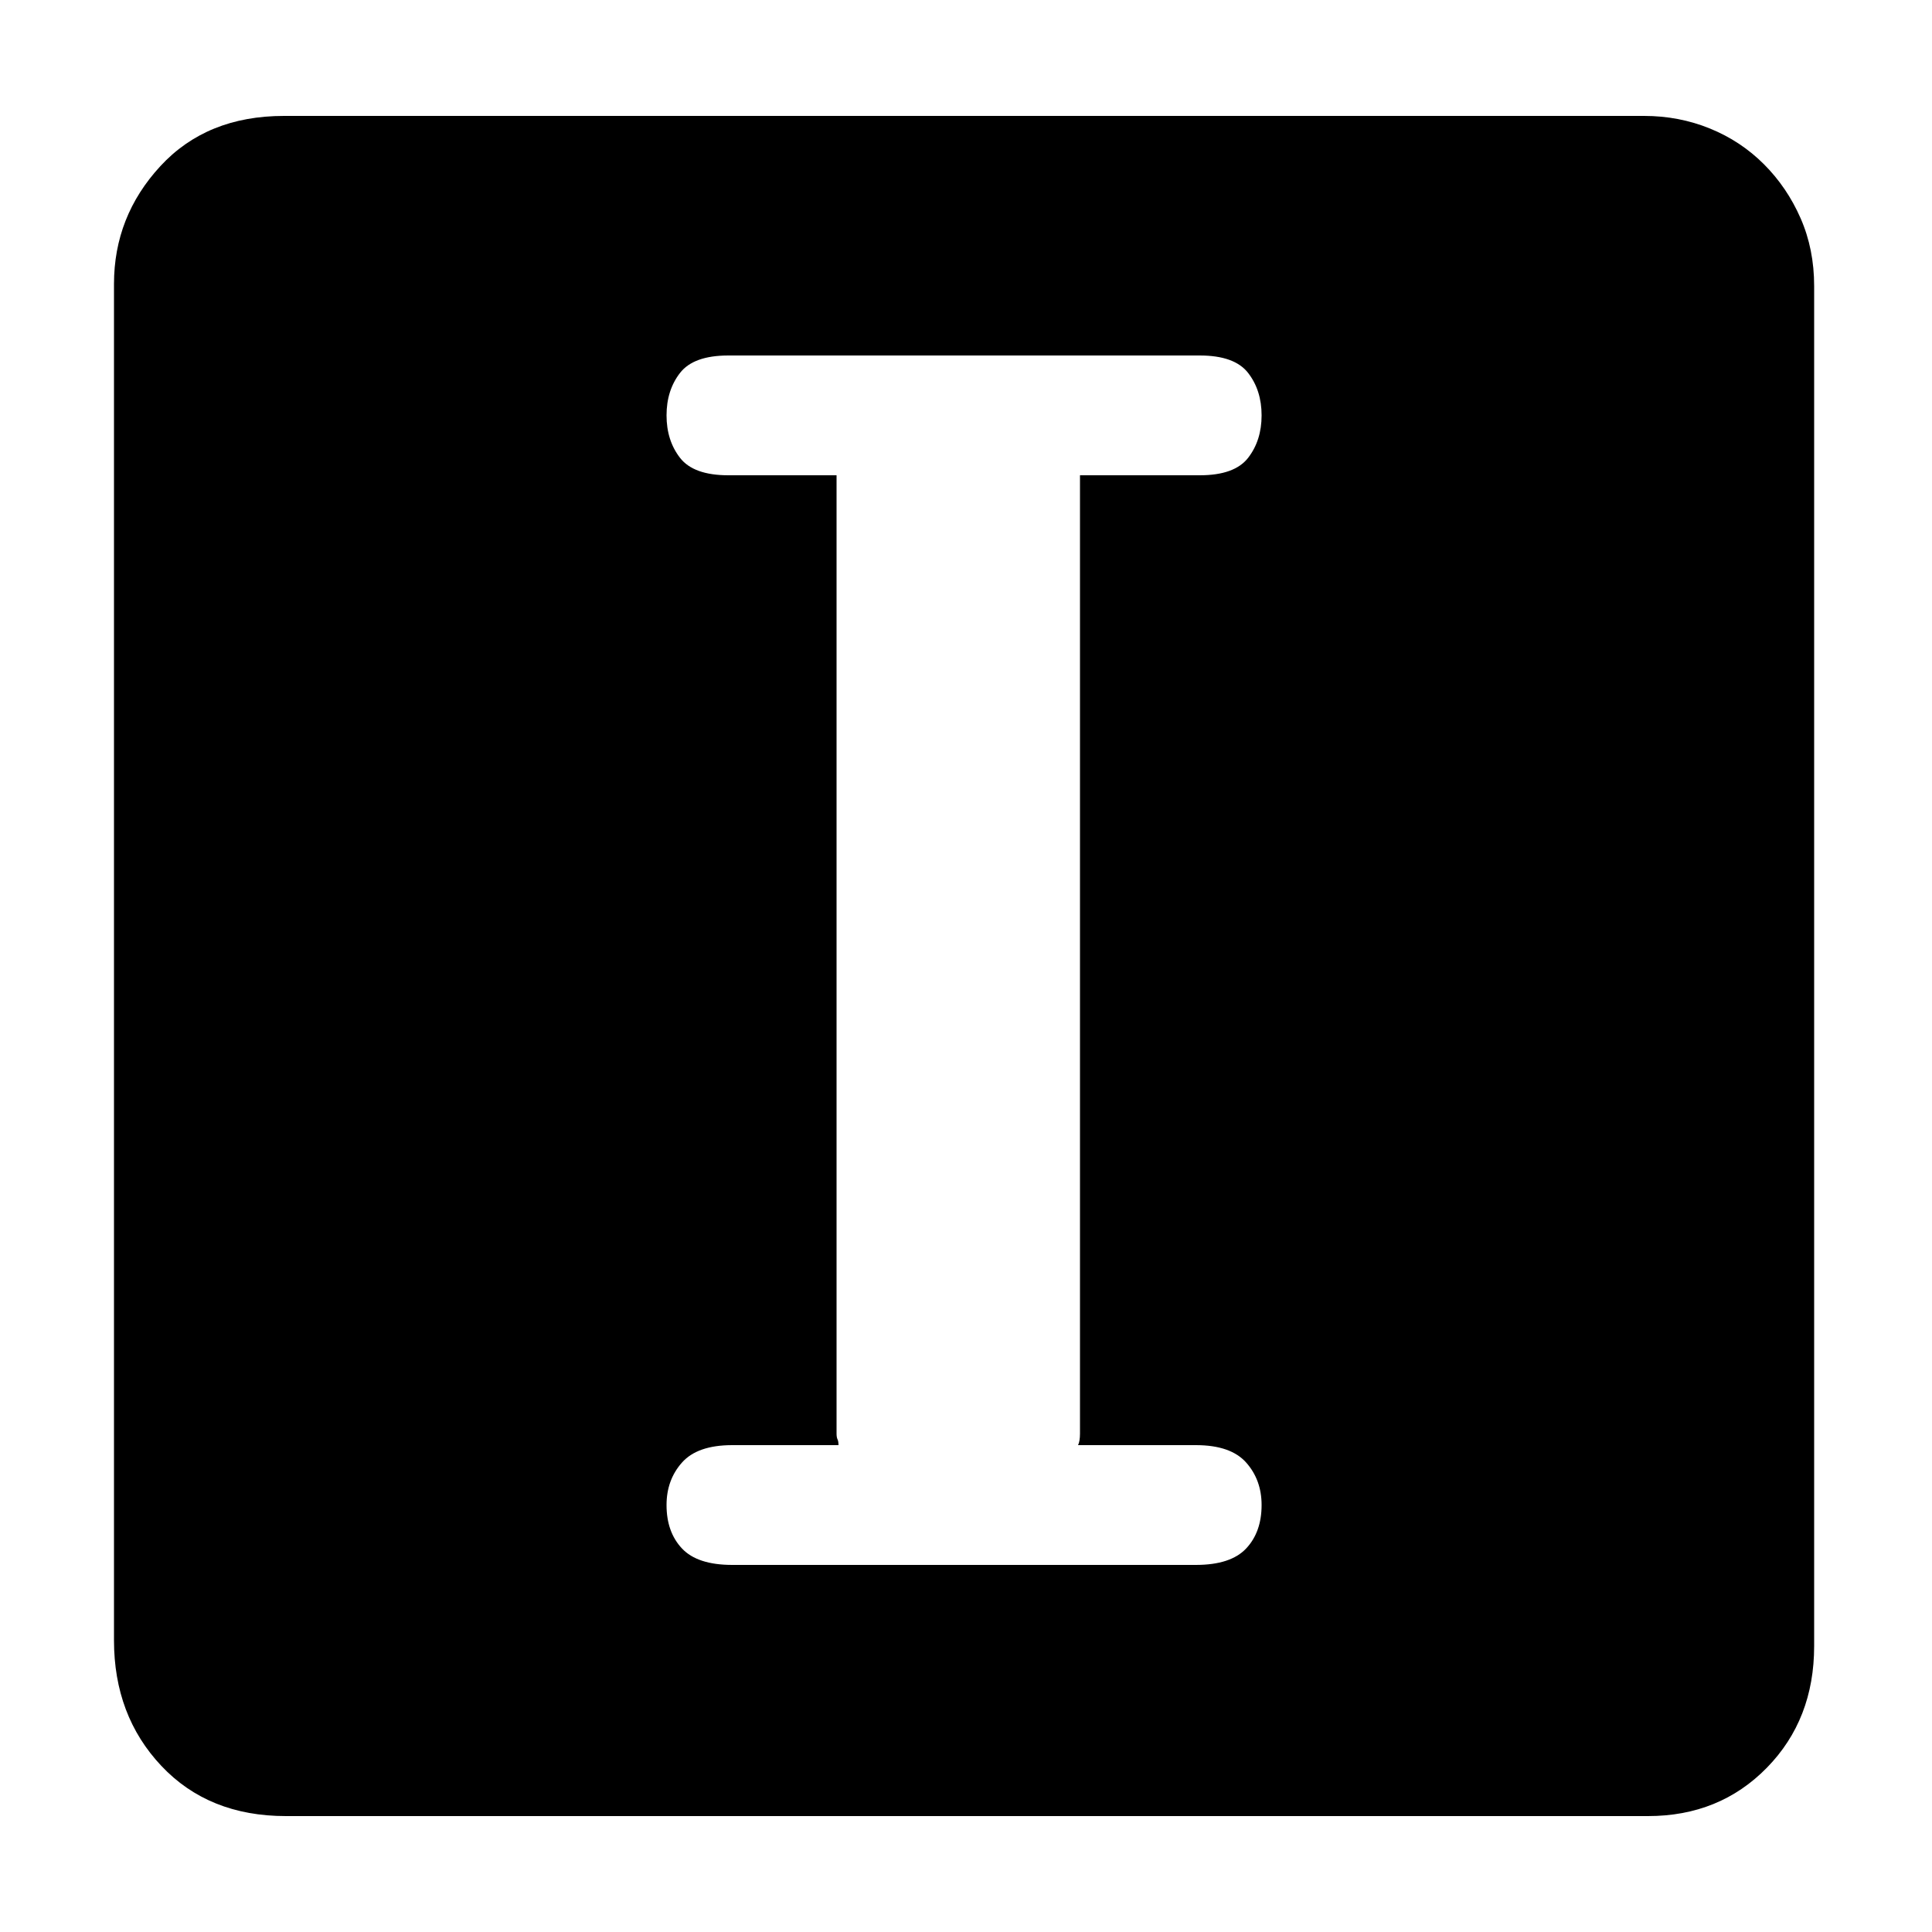
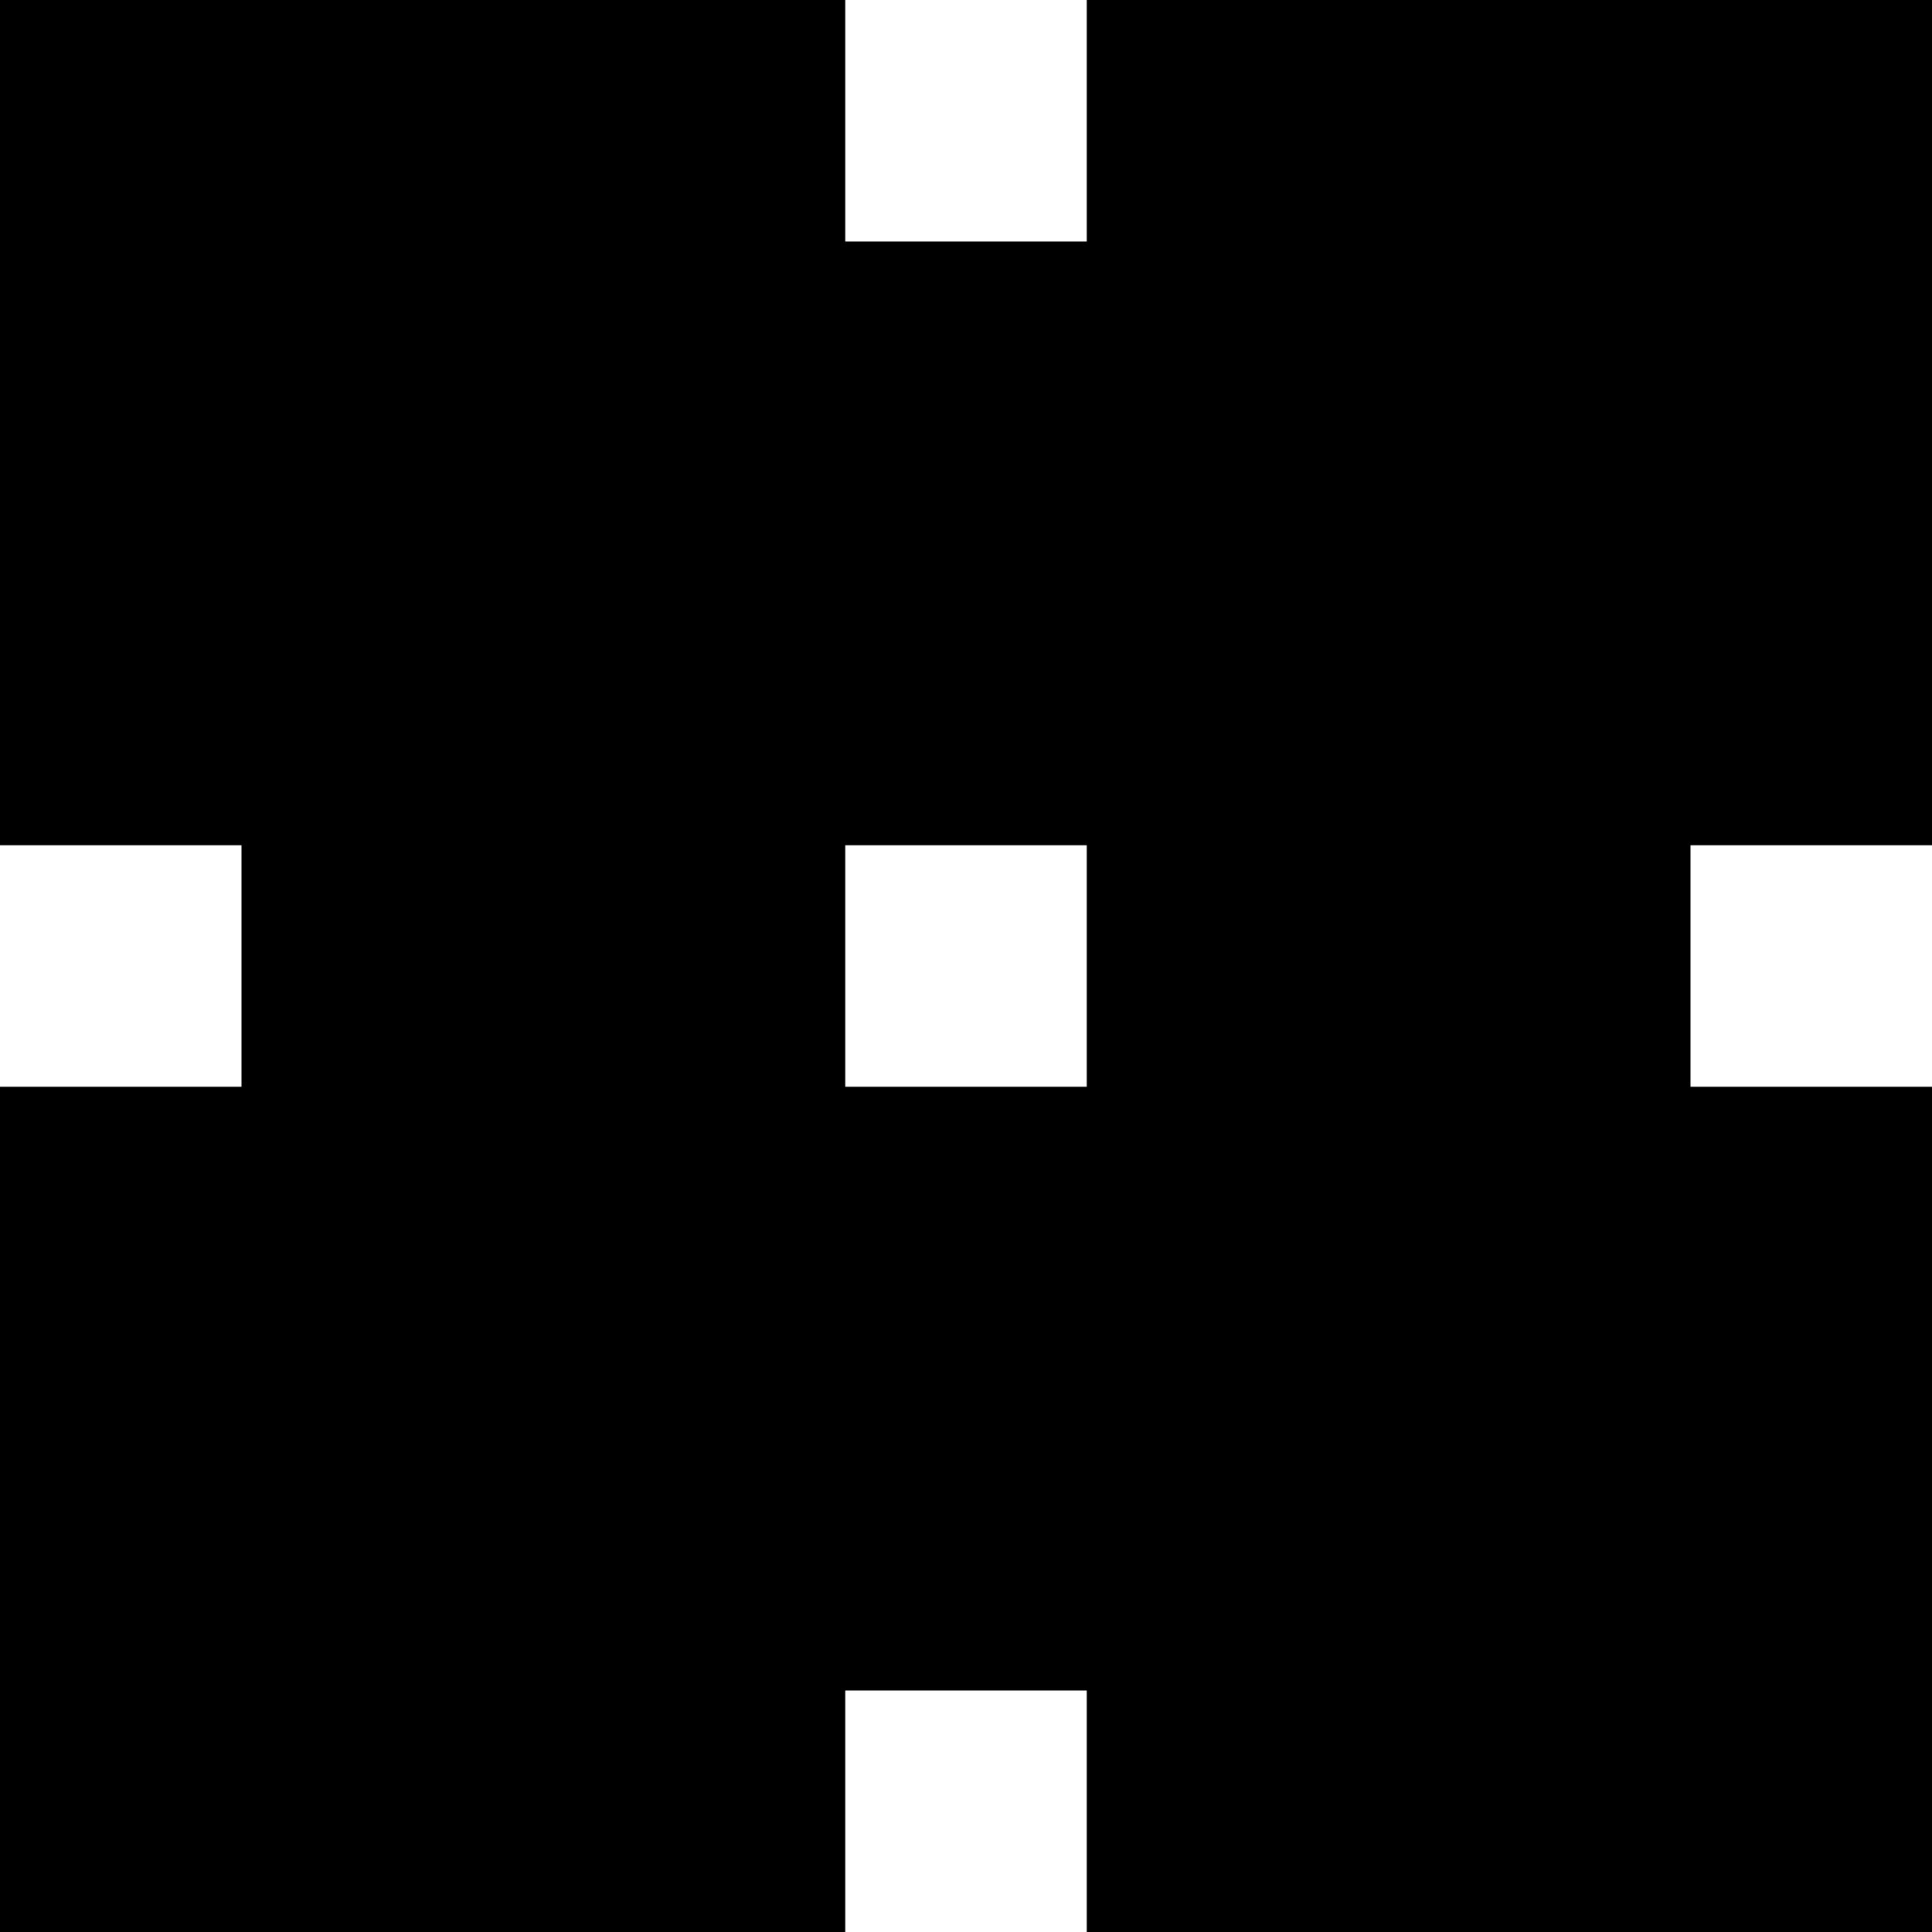
- <svg xmlns="http://www.w3.org/2000/svg" t="1504000178424" class="icon" style="" viewBox="0 0 1024 1024" version="1.1" p-id="14764" width="64" height="64">
-   <defs>
-     <style type="text/css" />
-   </defs>
-   <path d="M871.424 61.44q18.432 0 34.816 6.656t28.672 18.944 19.456 28.672 7.168 35.84l0 720.896q0 38.912-25.088 64.512t-62.976 25.6l-721.92 0q-40.96 0-66.048-26.624t-25.088-66.56l0-718.848q0-35.84 24.576-62.464t65.536-26.624l720.896 0zM633.856 829.44q18.432 0 26.624-8.704t8.192-23.04q0-13.312-8.192-22.528t-26.624-9.216l-62.464 0q1.024-2.048 1.024-6.144l0-507.904 63.488 0q18.432 0 25.6-9.216t7.168-22.528-7.168-22.528-25.6-9.216l-249.856 0q-18.432 0-25.6 9.216t-7.168 22.528 7.168 22.528 25.6 9.216l57.344 0 0 507.904q0 2.048 0.512 3.072t0.512 3.072l-56.32 0q-18.432 0-26.624 9.216t-8.192 22.528q0 14.336 8.192 23.04t26.624 8.704l245.76 0z" p-id="14765" />
+ <svg xmlns="http://www.w3.org/2000/svg" class="icon" width="200px" height="200.00px" viewBox="0 0 1024 1024" version="1.1">
+   <path fill="#000000" d="M1024 448V0H576v128h-128V0H0v448h128v128H0v448h448v-128h128v128h448V576h-128v-128h128z m-448 128h-128v-128h128v128z" />
</svg>
